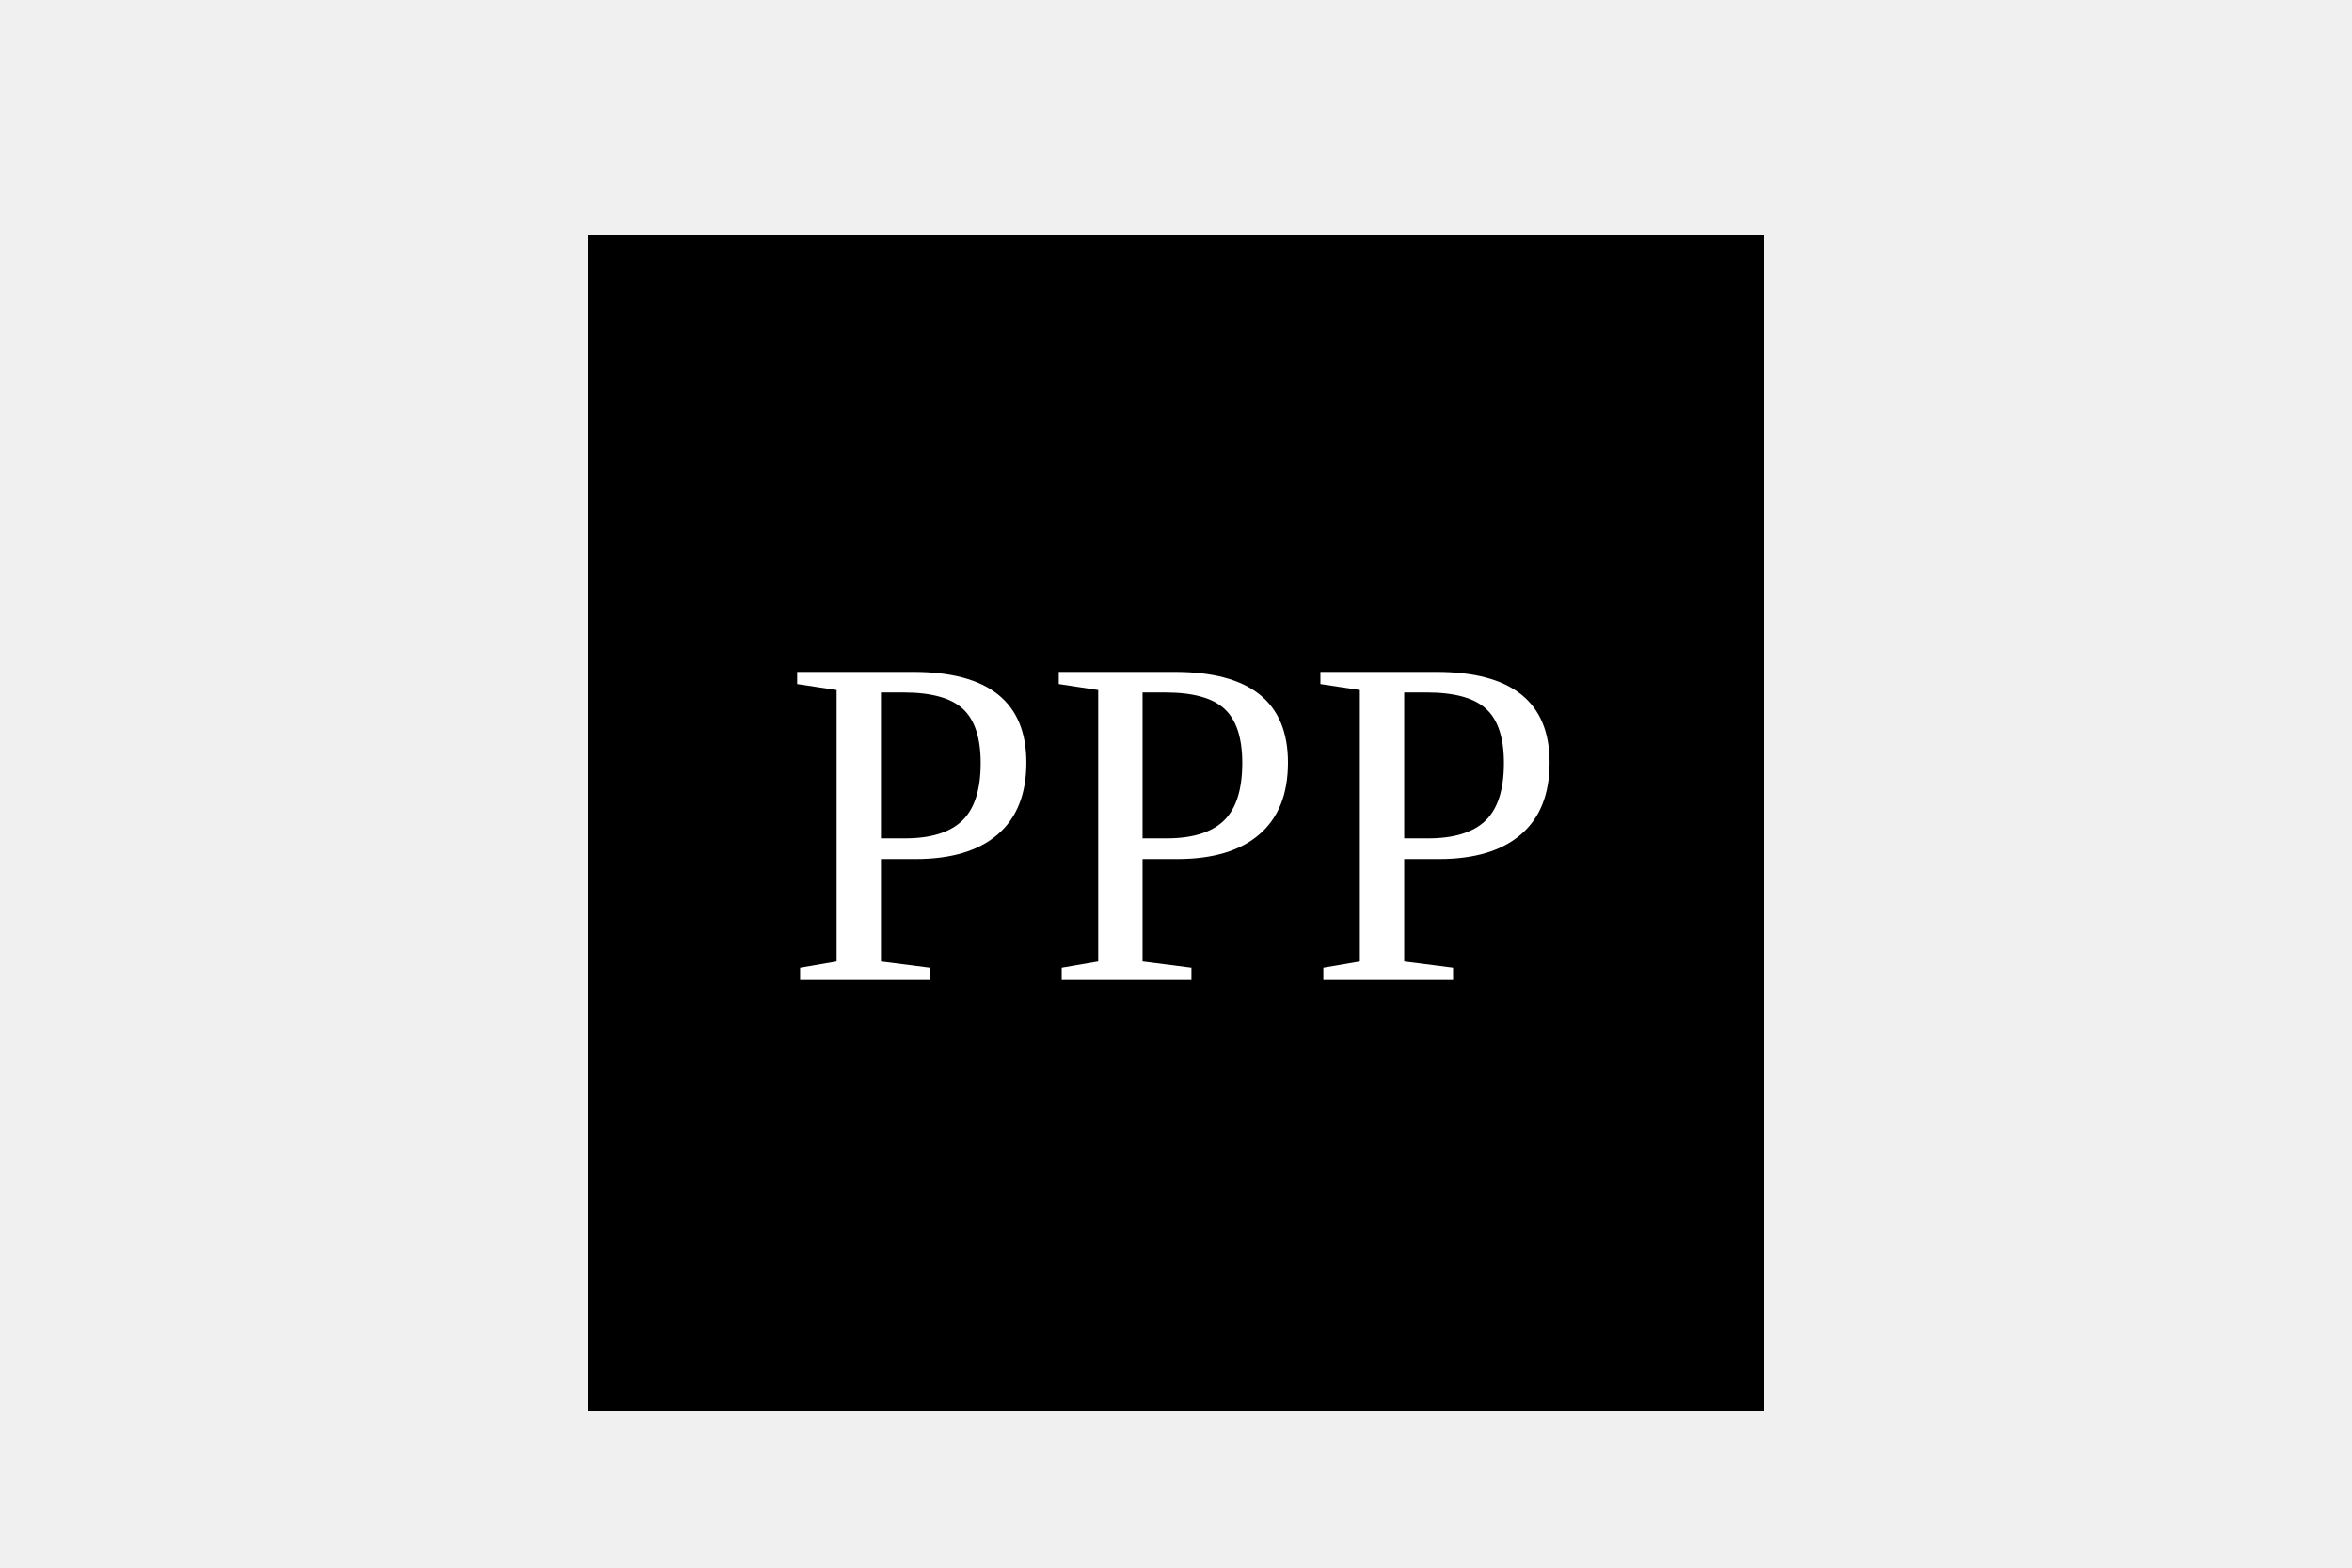
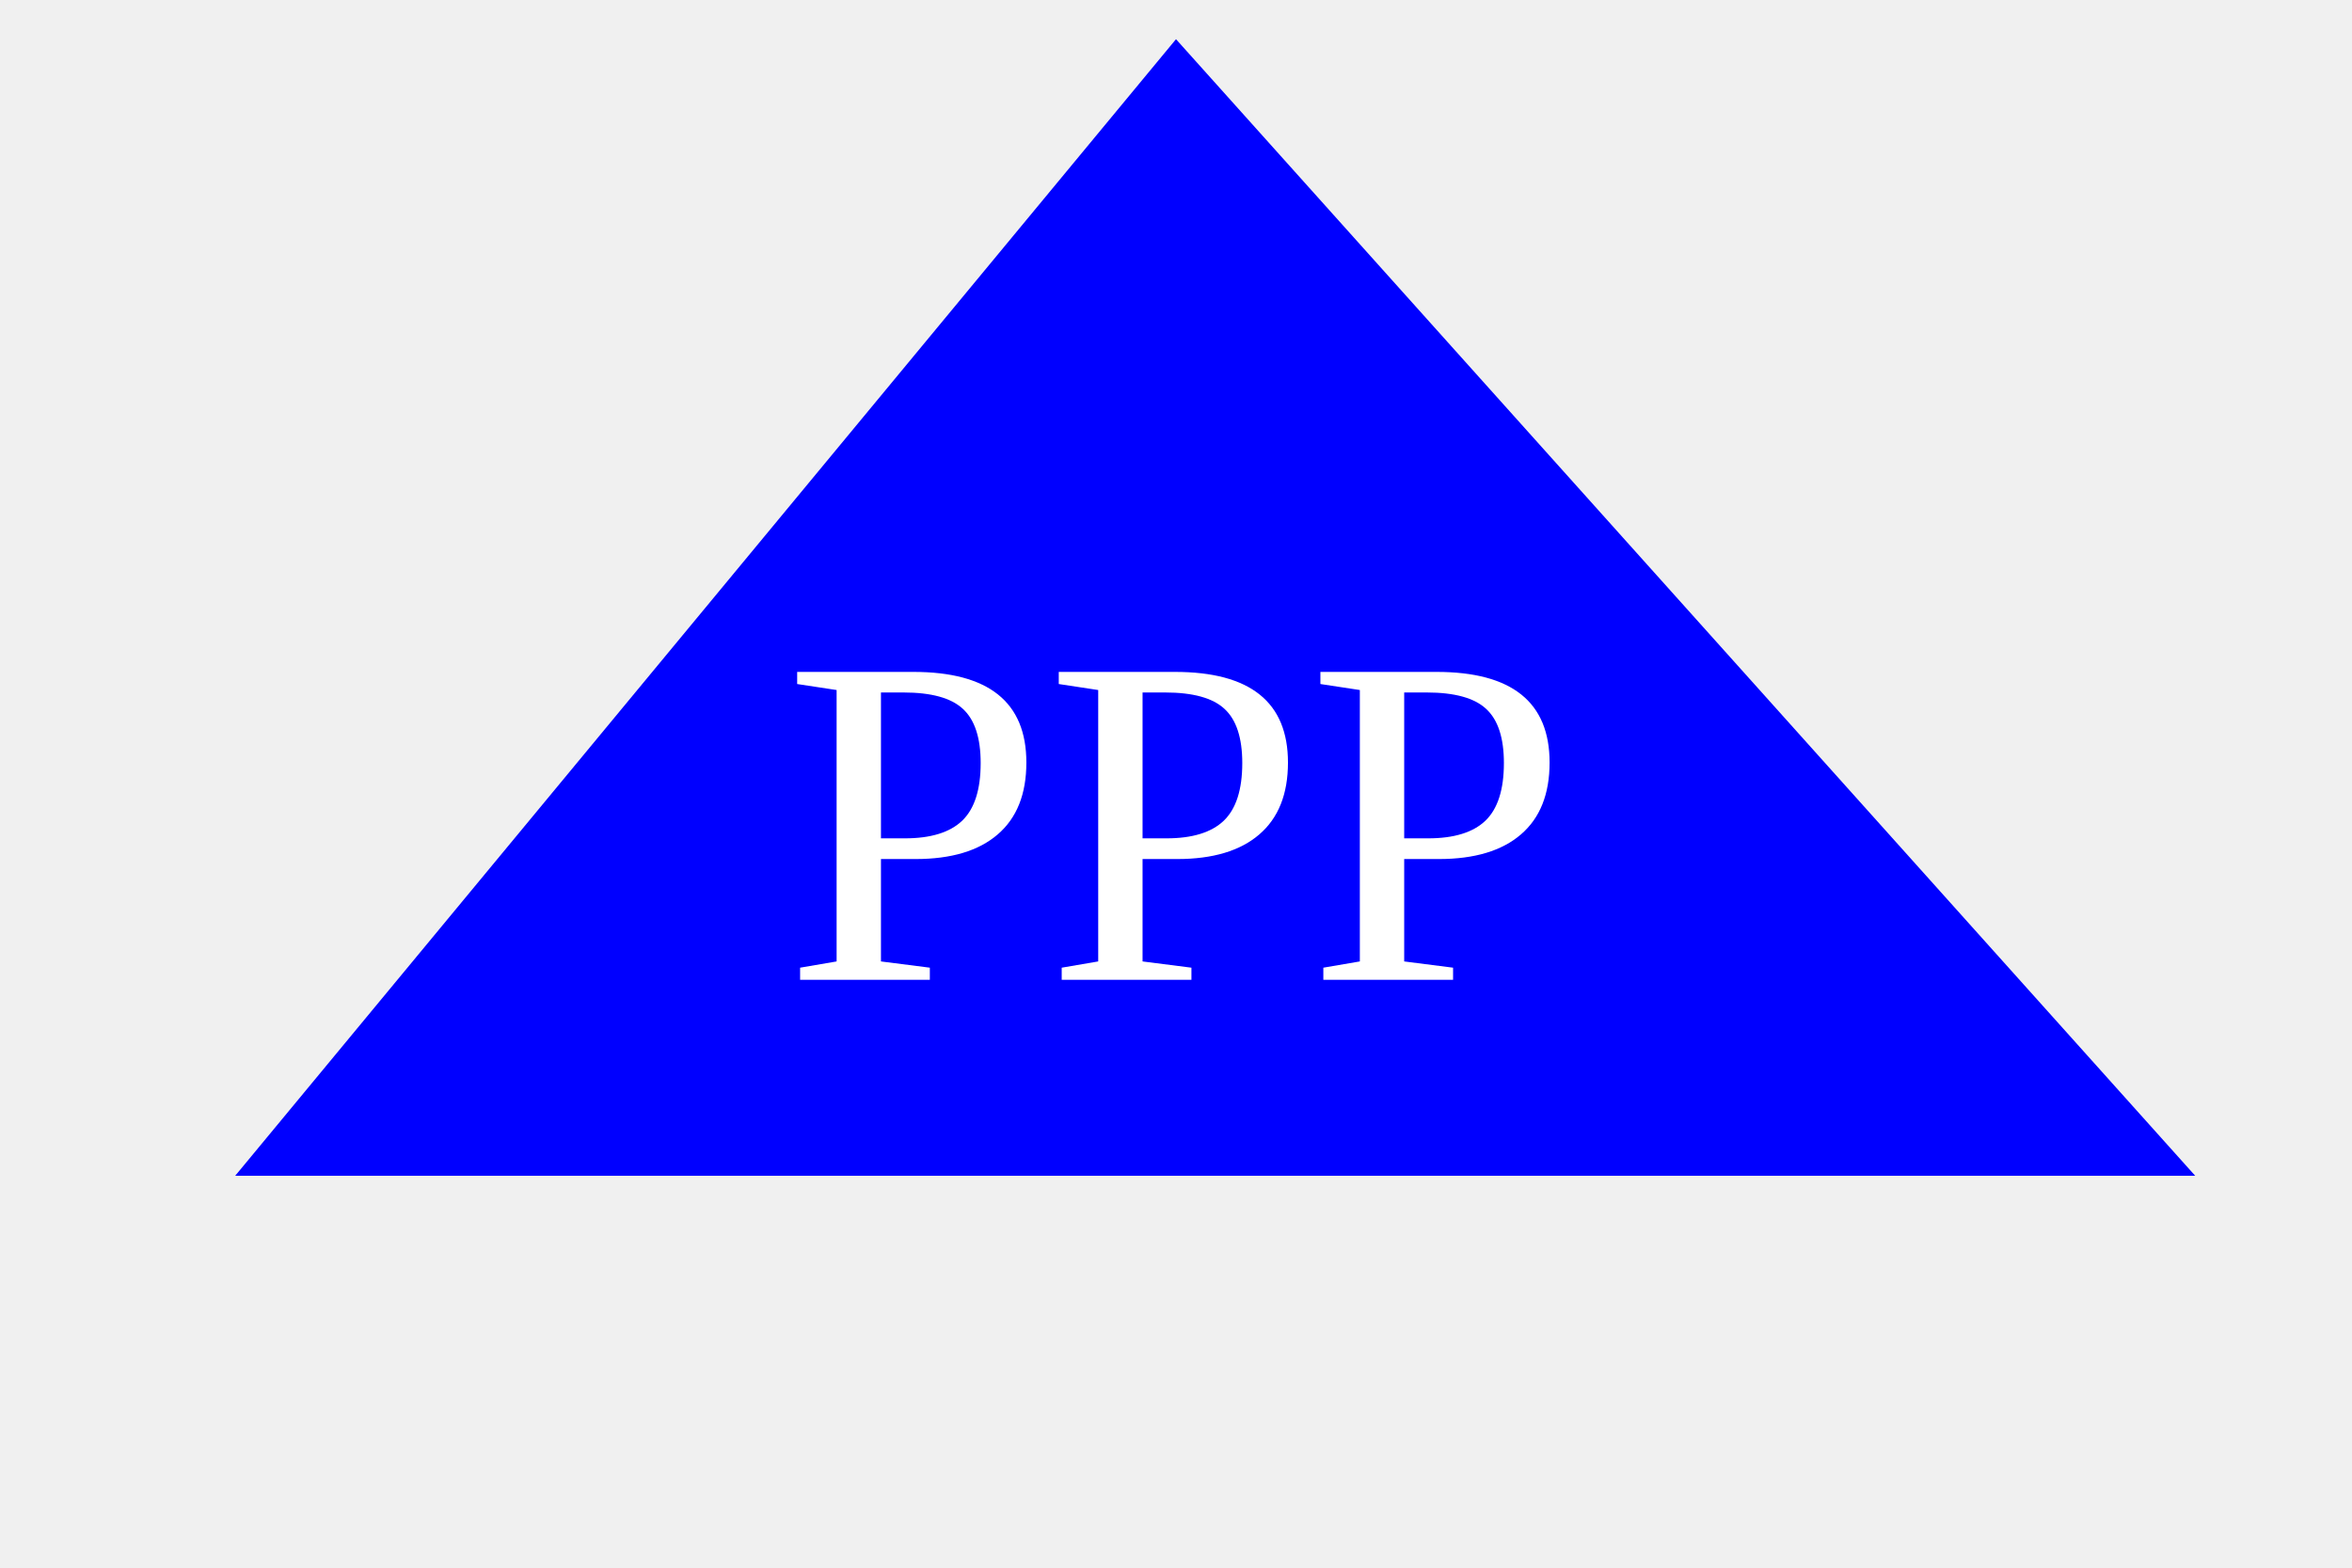
<svg xmlns="http://www.w3.org/2000/svg" version="1.1" width="300" height="200">
-   <rect x="75" y="30" width="150" height="150" fill="black" />
+   <polygon points="30, 150 280, 150 150, 5 " fill="blue" />
  <text x="150" y="125" font-size="60" text-anchor="middle" fill="white">PPP</text>
</svg>
